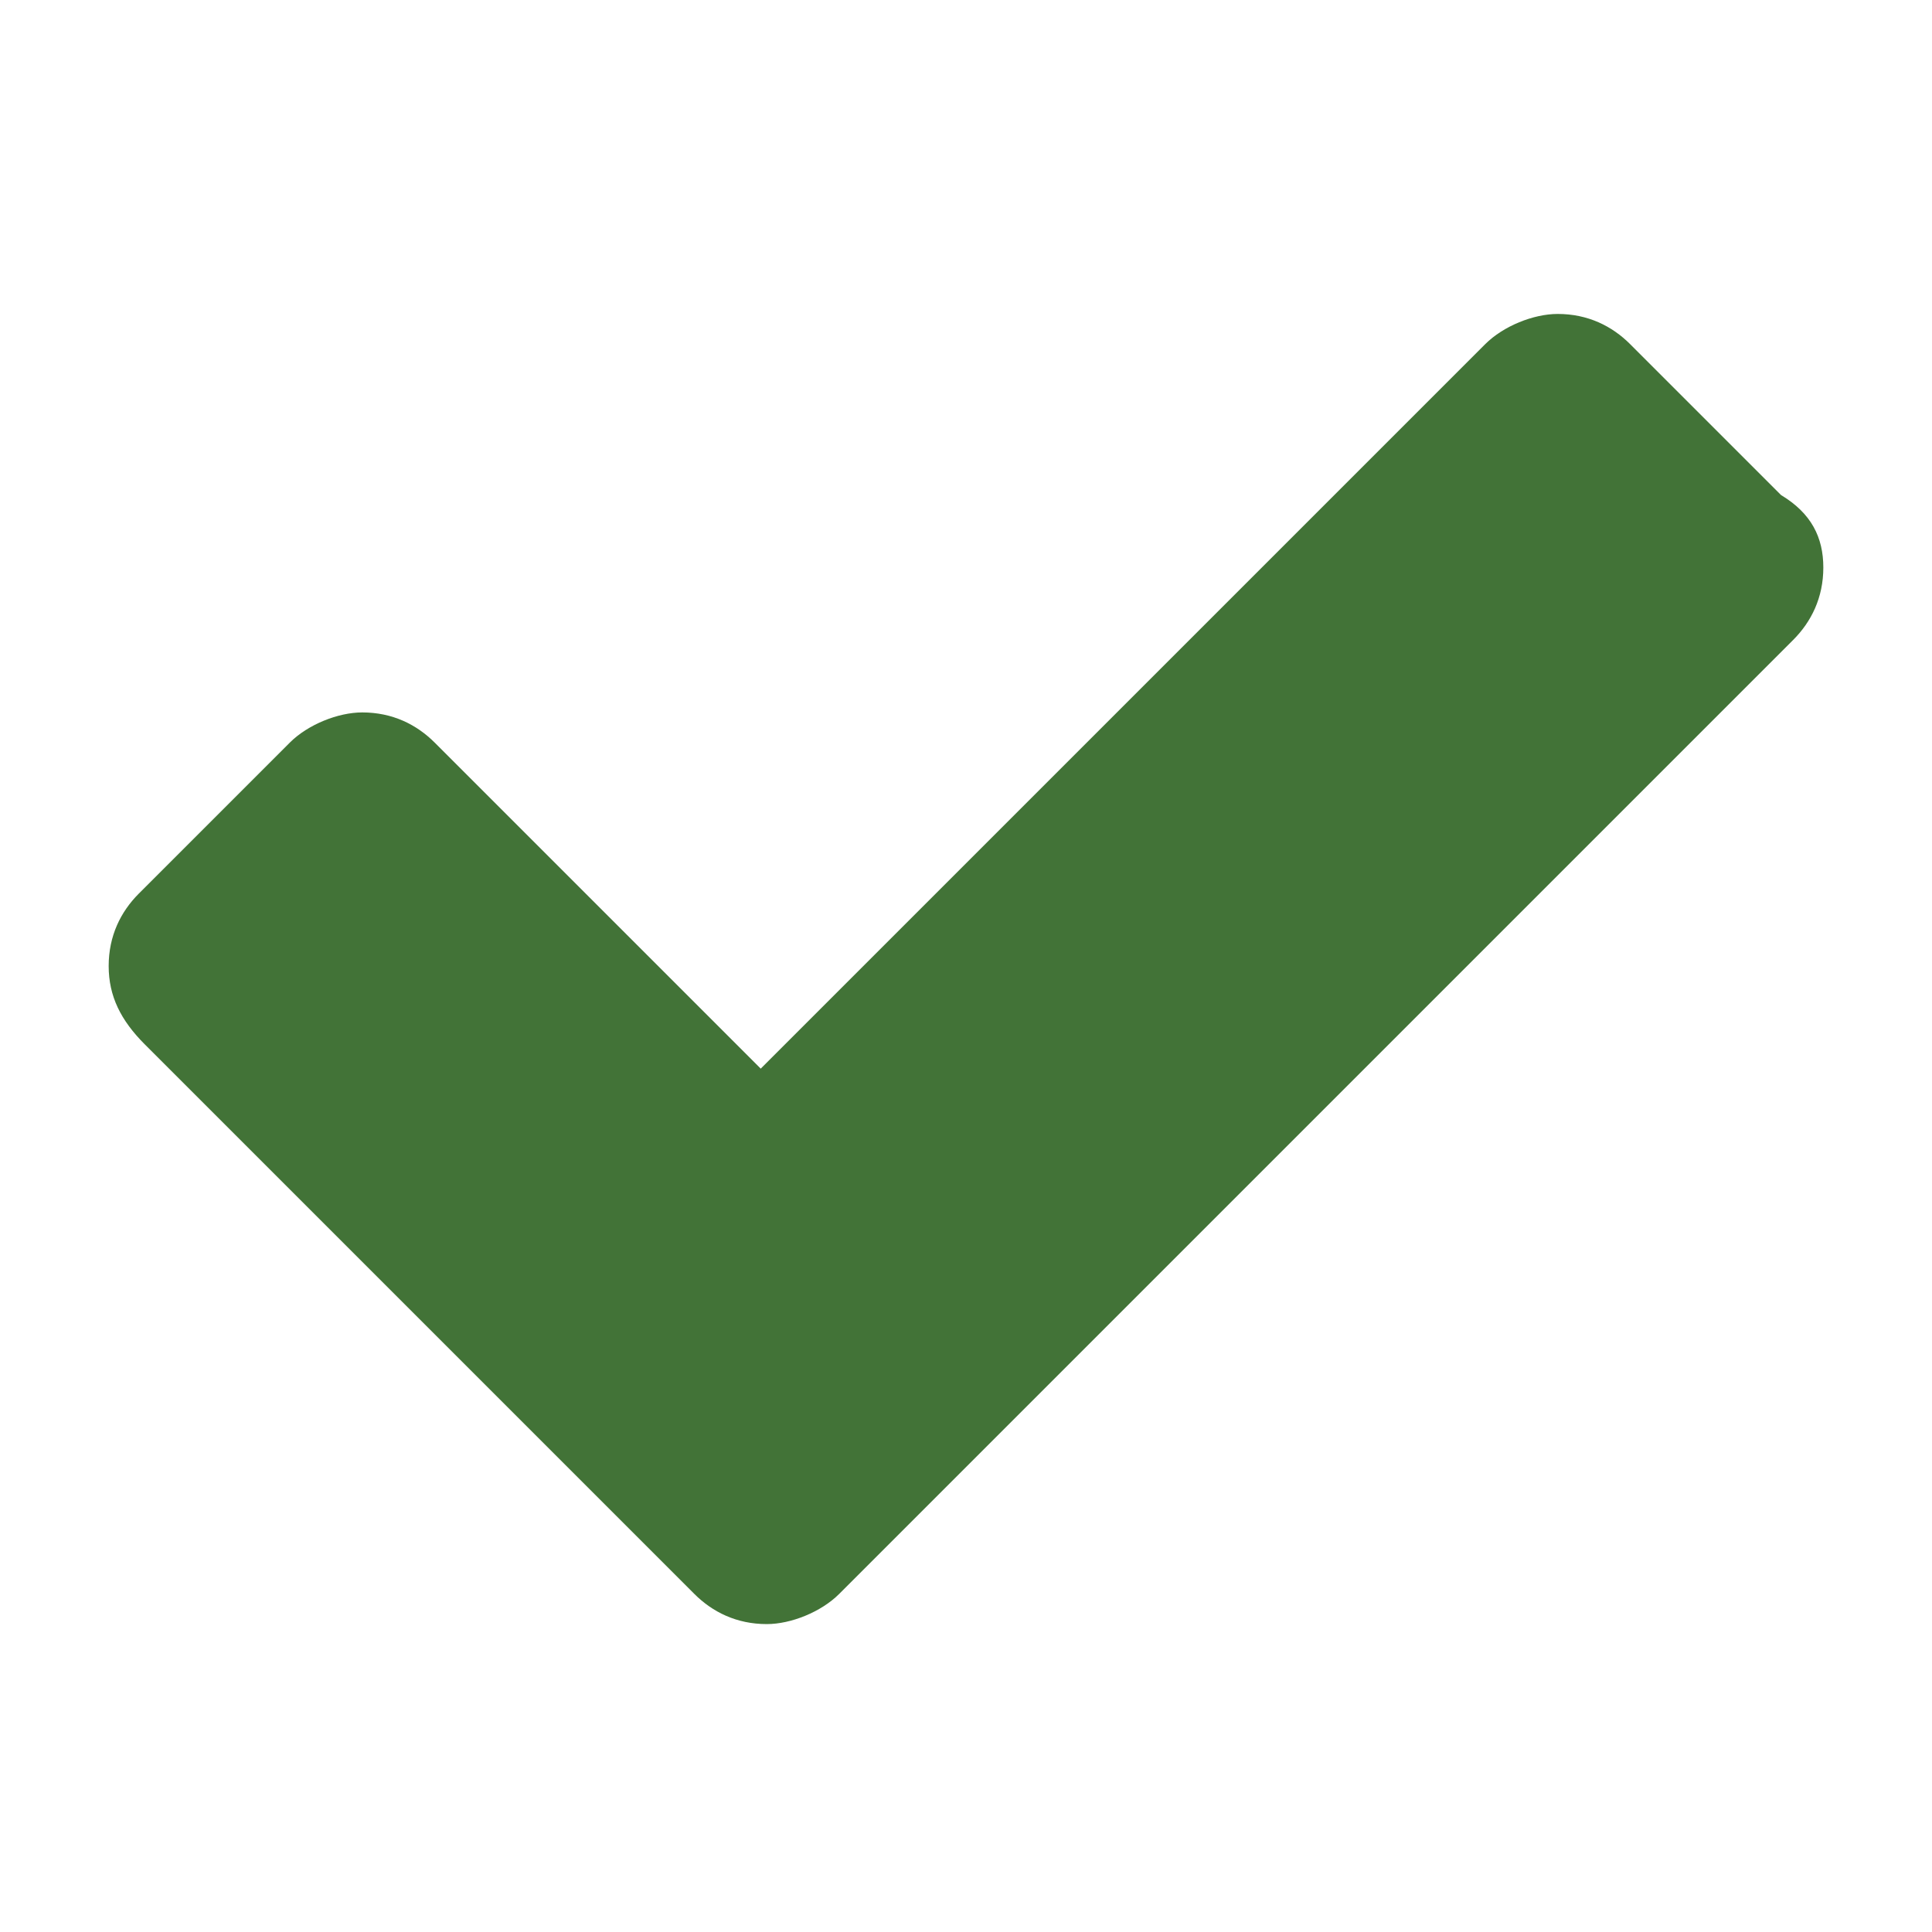
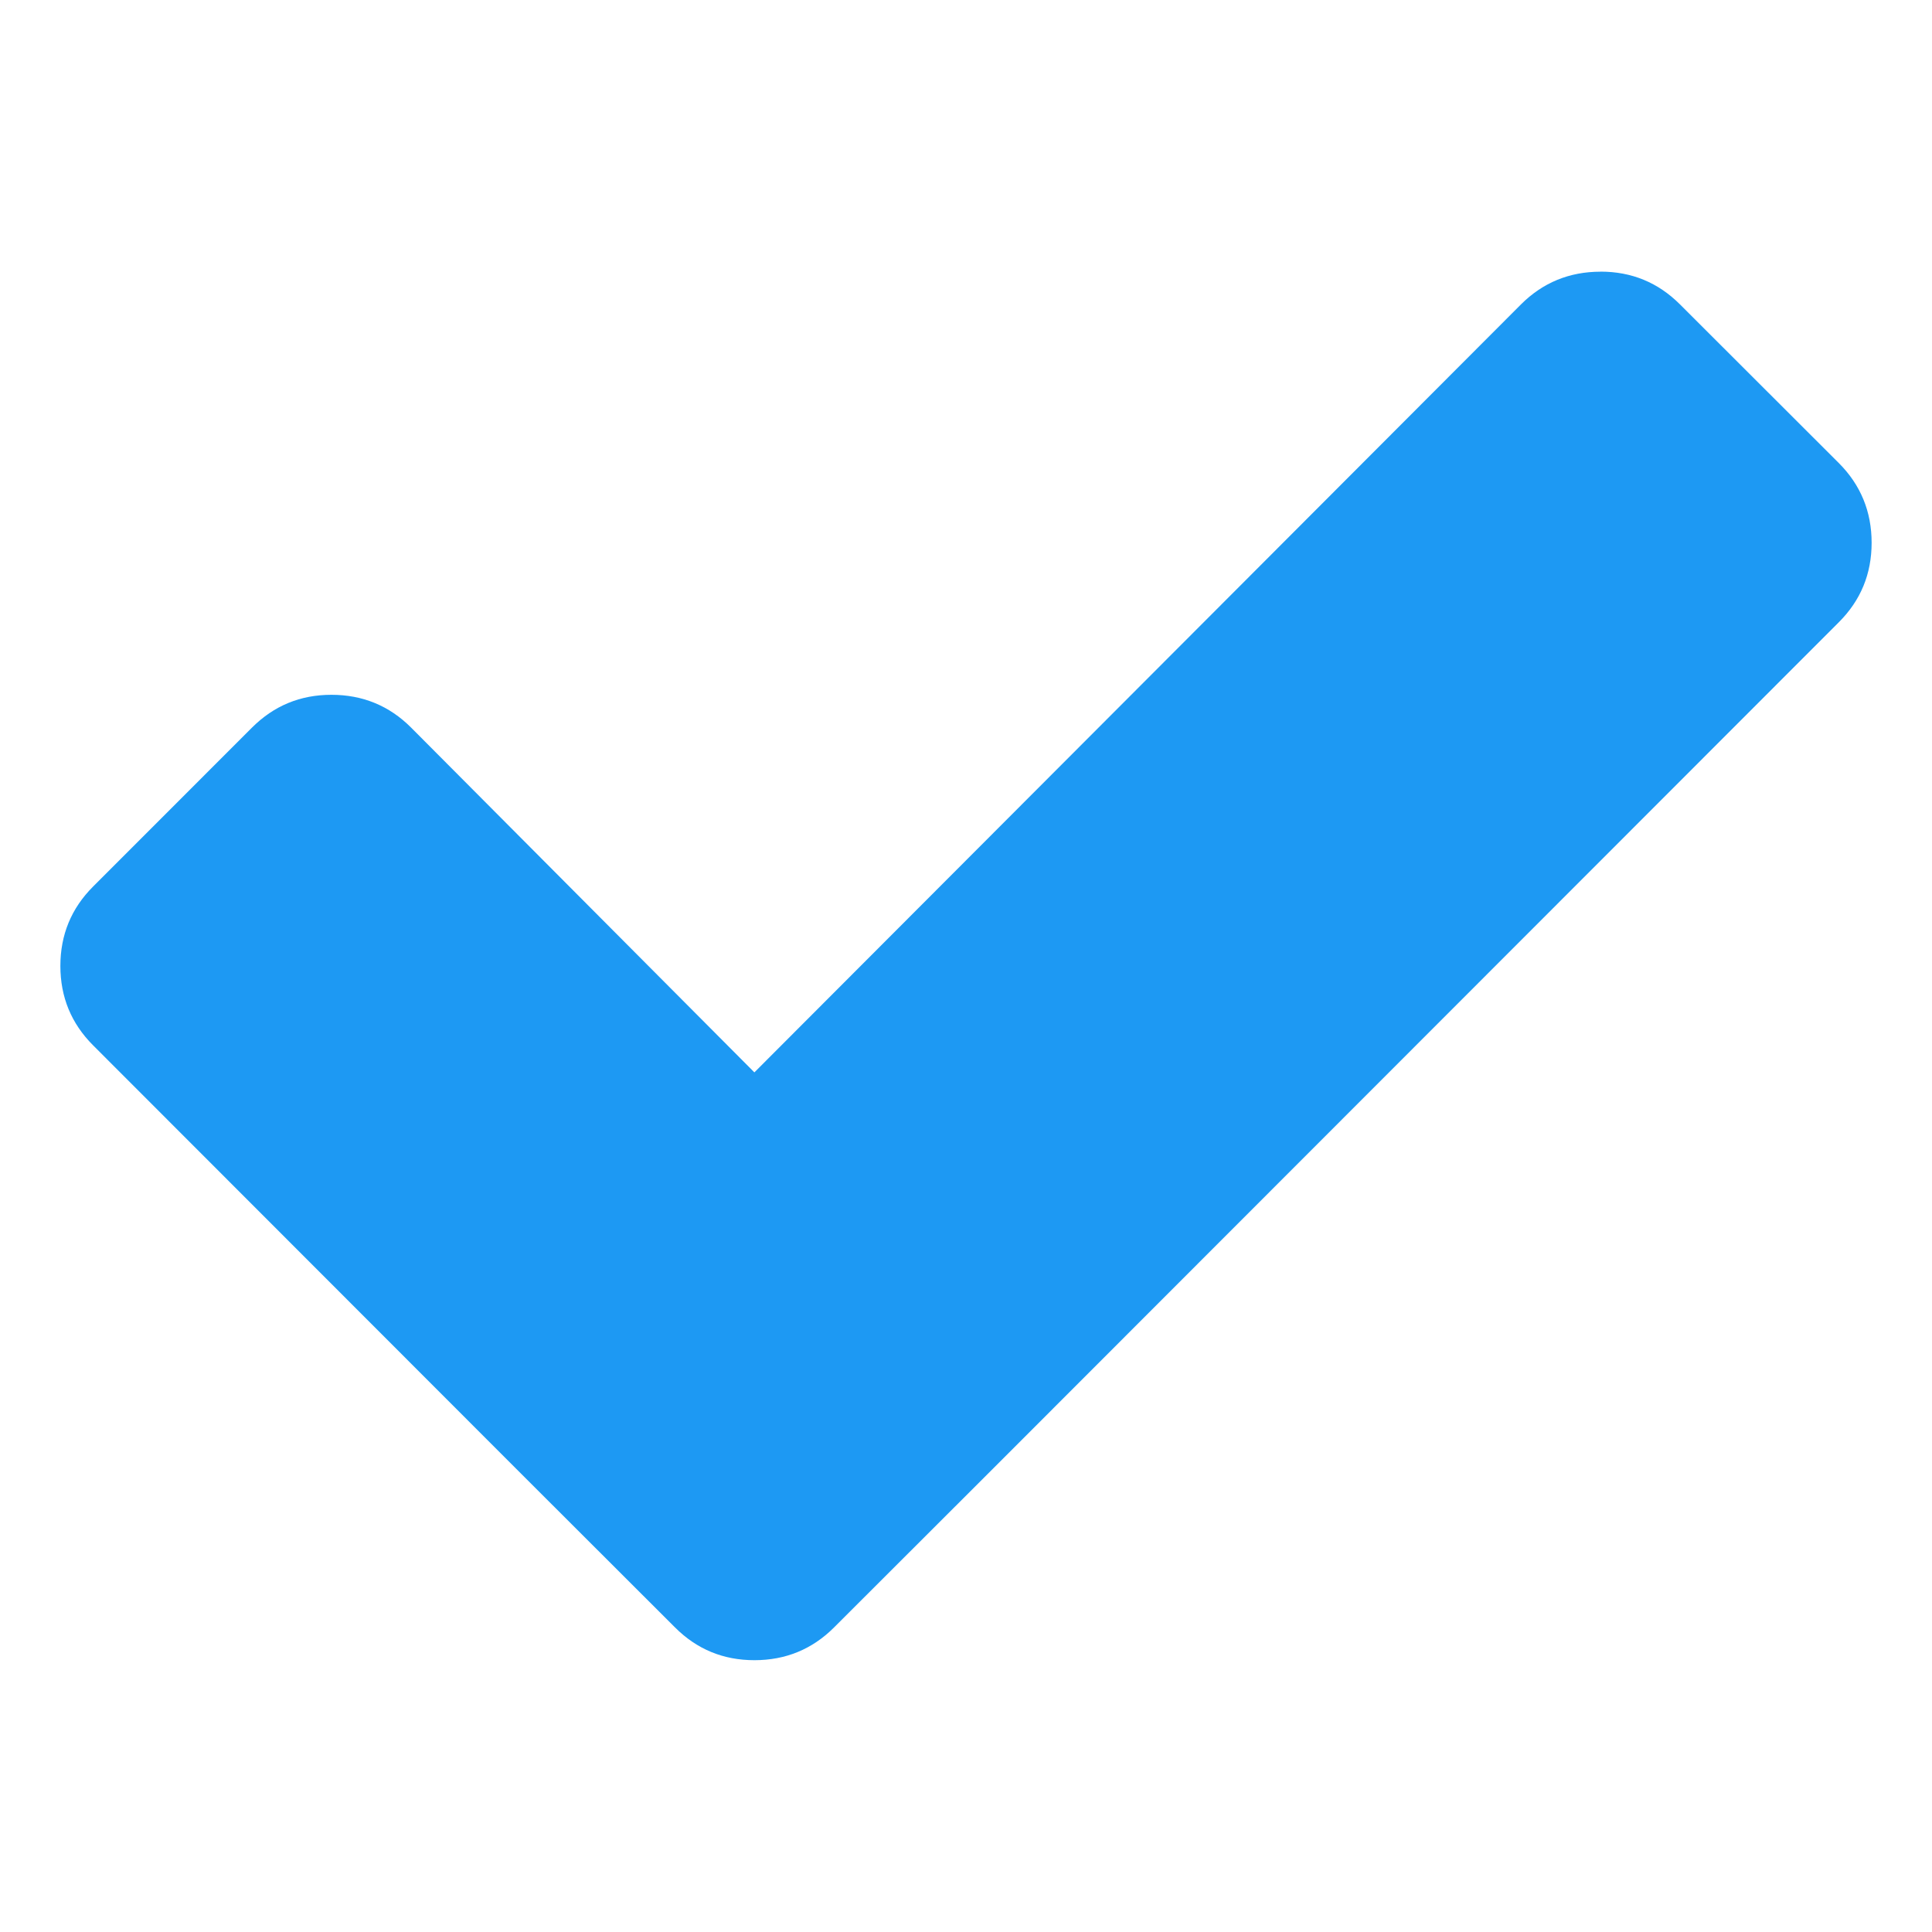
- <svg xmlns="http://www.w3.org/2000/svg" viewBox="0 0 32 32">
-   <path fill="#427337" d="M30.2 9.4c0 .5-.2.9-.5 1.2L16.4 23.9l-2.5 2.5c-.3.3-.8.5-1.2.5-.5 0-.9-.2-1.2-.5L9 23.9l-6.6-6.6c-.4-.4-.6-.8-.6-1.3s.2-.9.5-1.2l2.5-2.5c.3-.3.8-.5 1.2-.5.5 0 .9.2 1.2.5l5.4 5.4 12-12c.3-.3.8-.5 1.2-.5.5 0 .9.2 1.2.5l2.5 2.5c.5.3.7.7.7 1.2z" />
+ <svg xmlns="http://www.w3.org/2000/svg" height="32" viewBox="0 0 32 32" width="32">
+   <path d="m26.51 4.5c-.516 0-.957.181-1.318.542l-12.697 12.72-5.687-5.712c-.361-.361-.802-.542-1.318-.542-.516 0-.953.181-1.315.542l-2.633 2.634c-.361.361-.542.799-.542 1.315 0 .516.181.954.542 1.315l7.006 7.012 2.633 2.63c.361.361.798.542 1.315.542.516 0 .957-.181 1.318-.542l2.633-2.63 14.011-14.021c.361-.361.542-.799.542-1.315 0-.516-.181-.957-.542-1.319l-2.633-2.63c-.361-.361-.799-.542-1.315-.542z" fill="#1d99f3" stroke-width="1.896" />
</svg>
